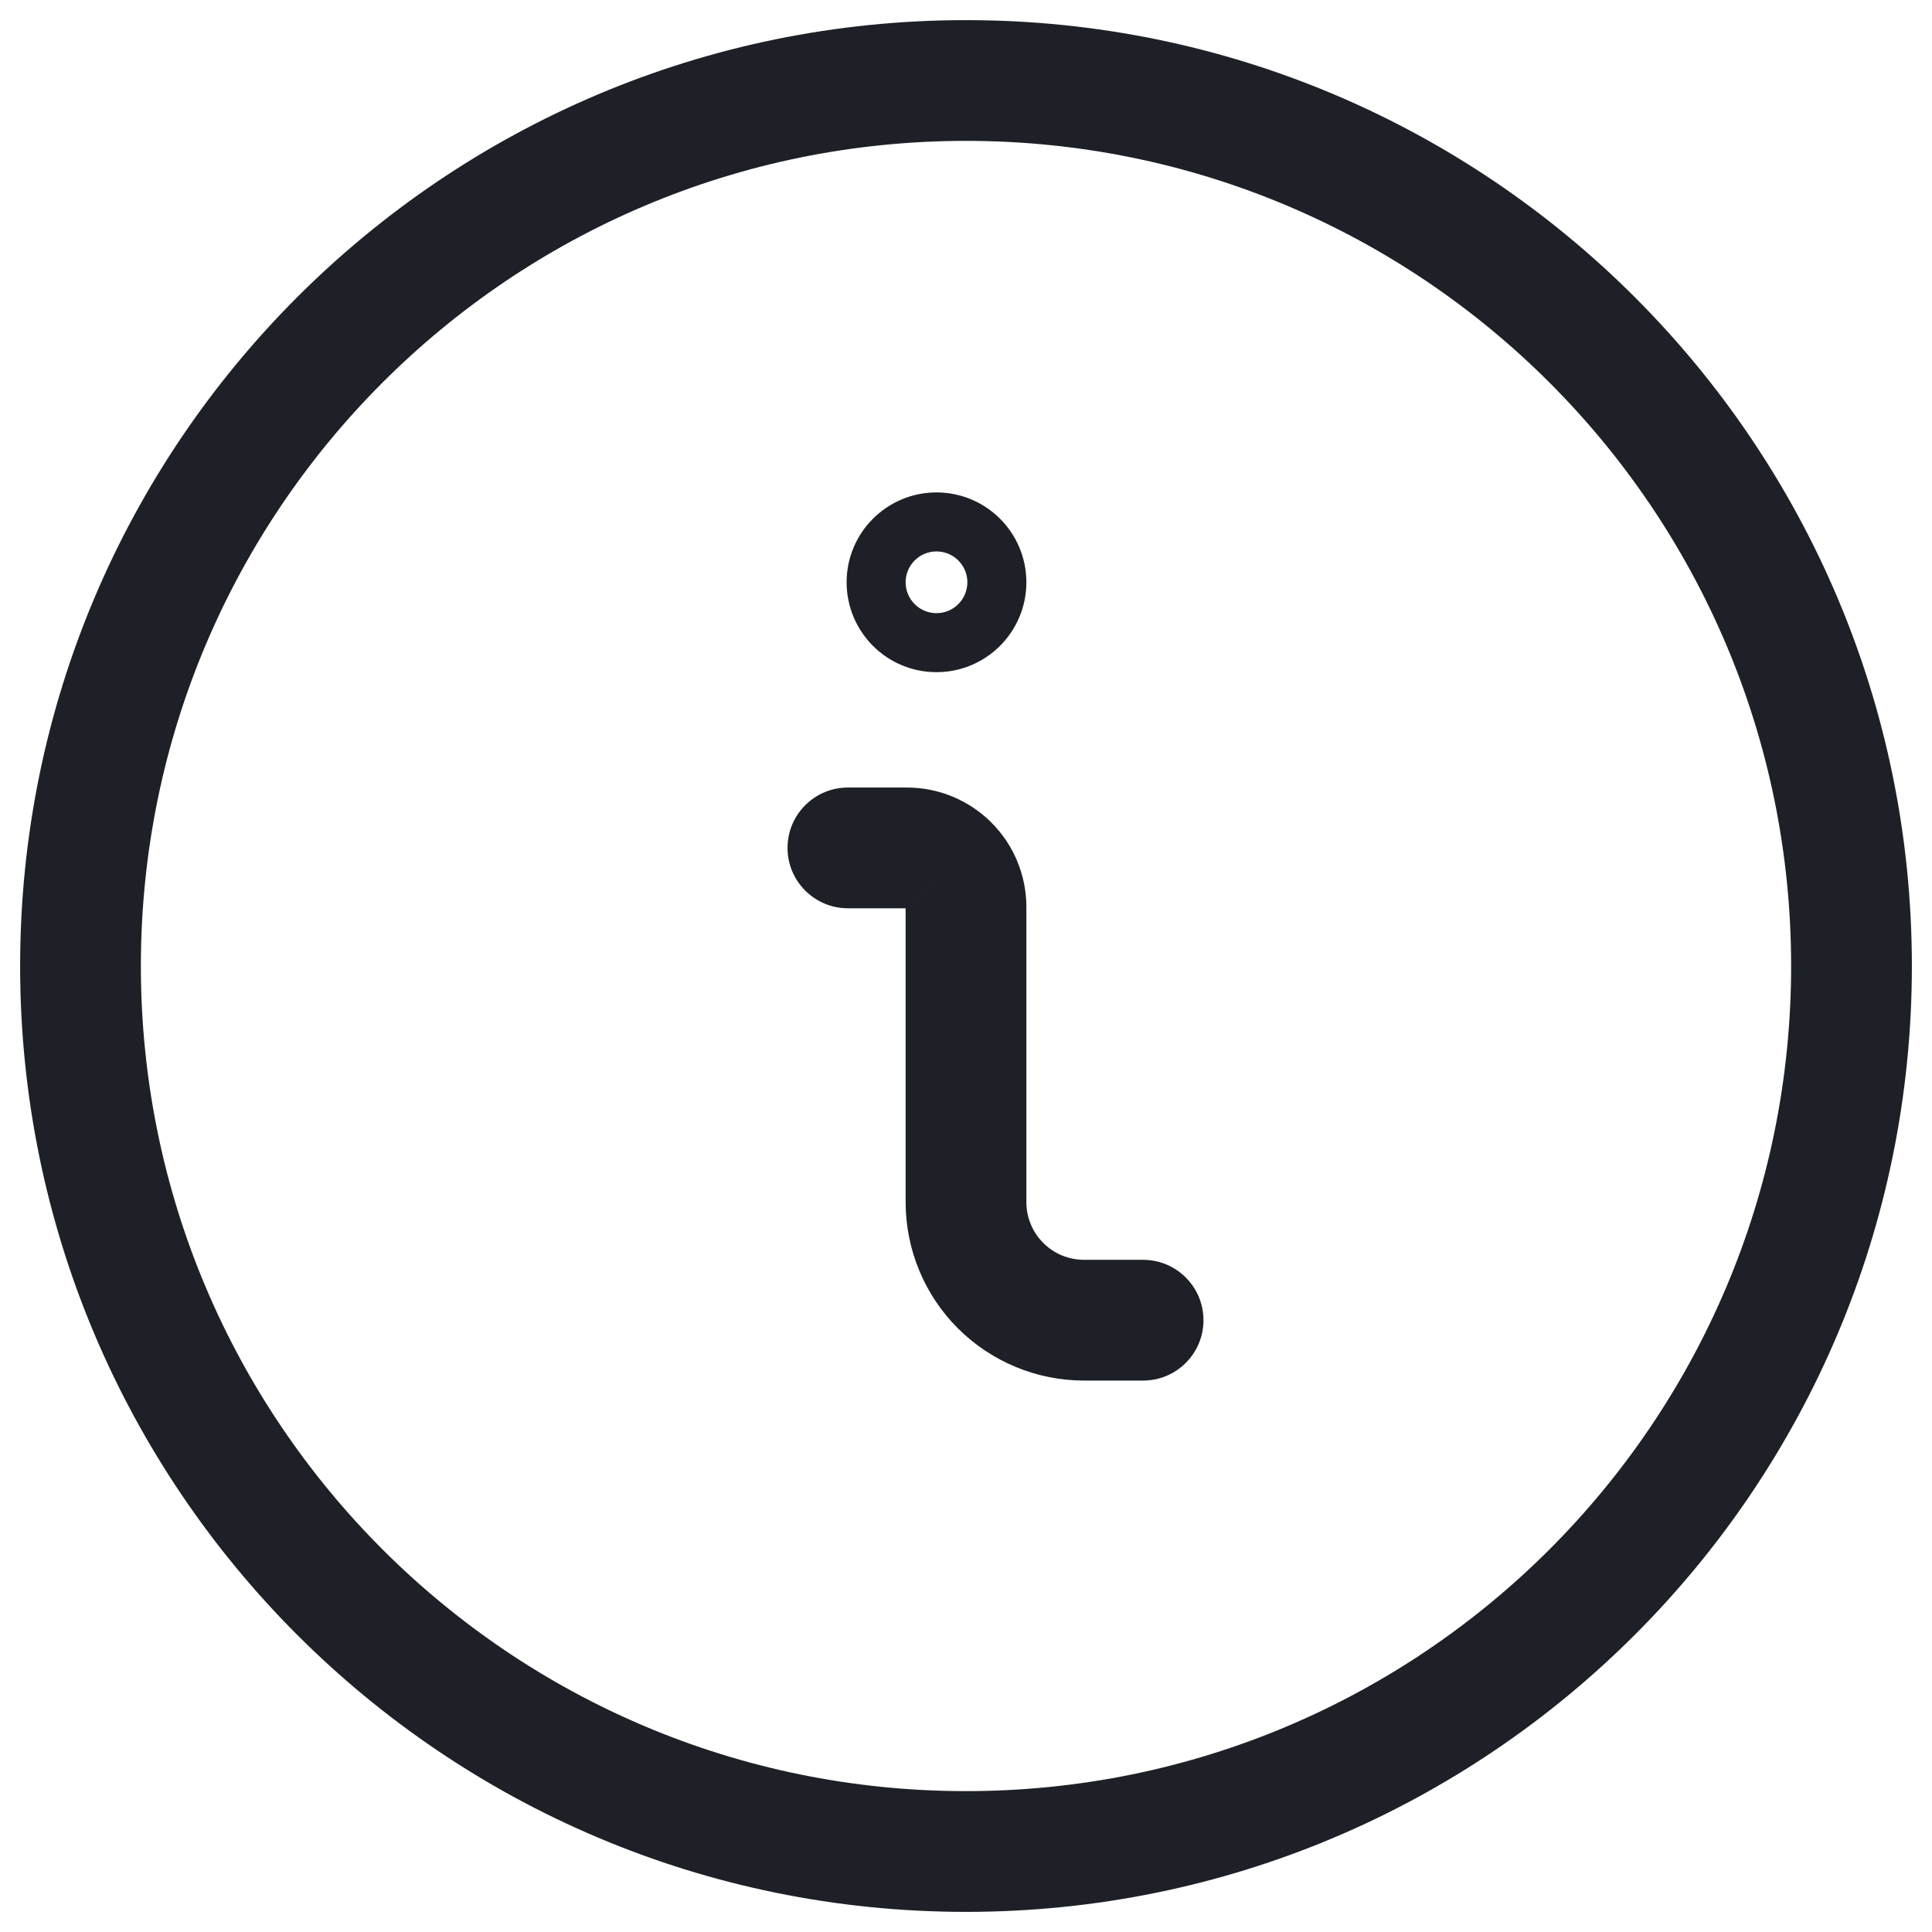
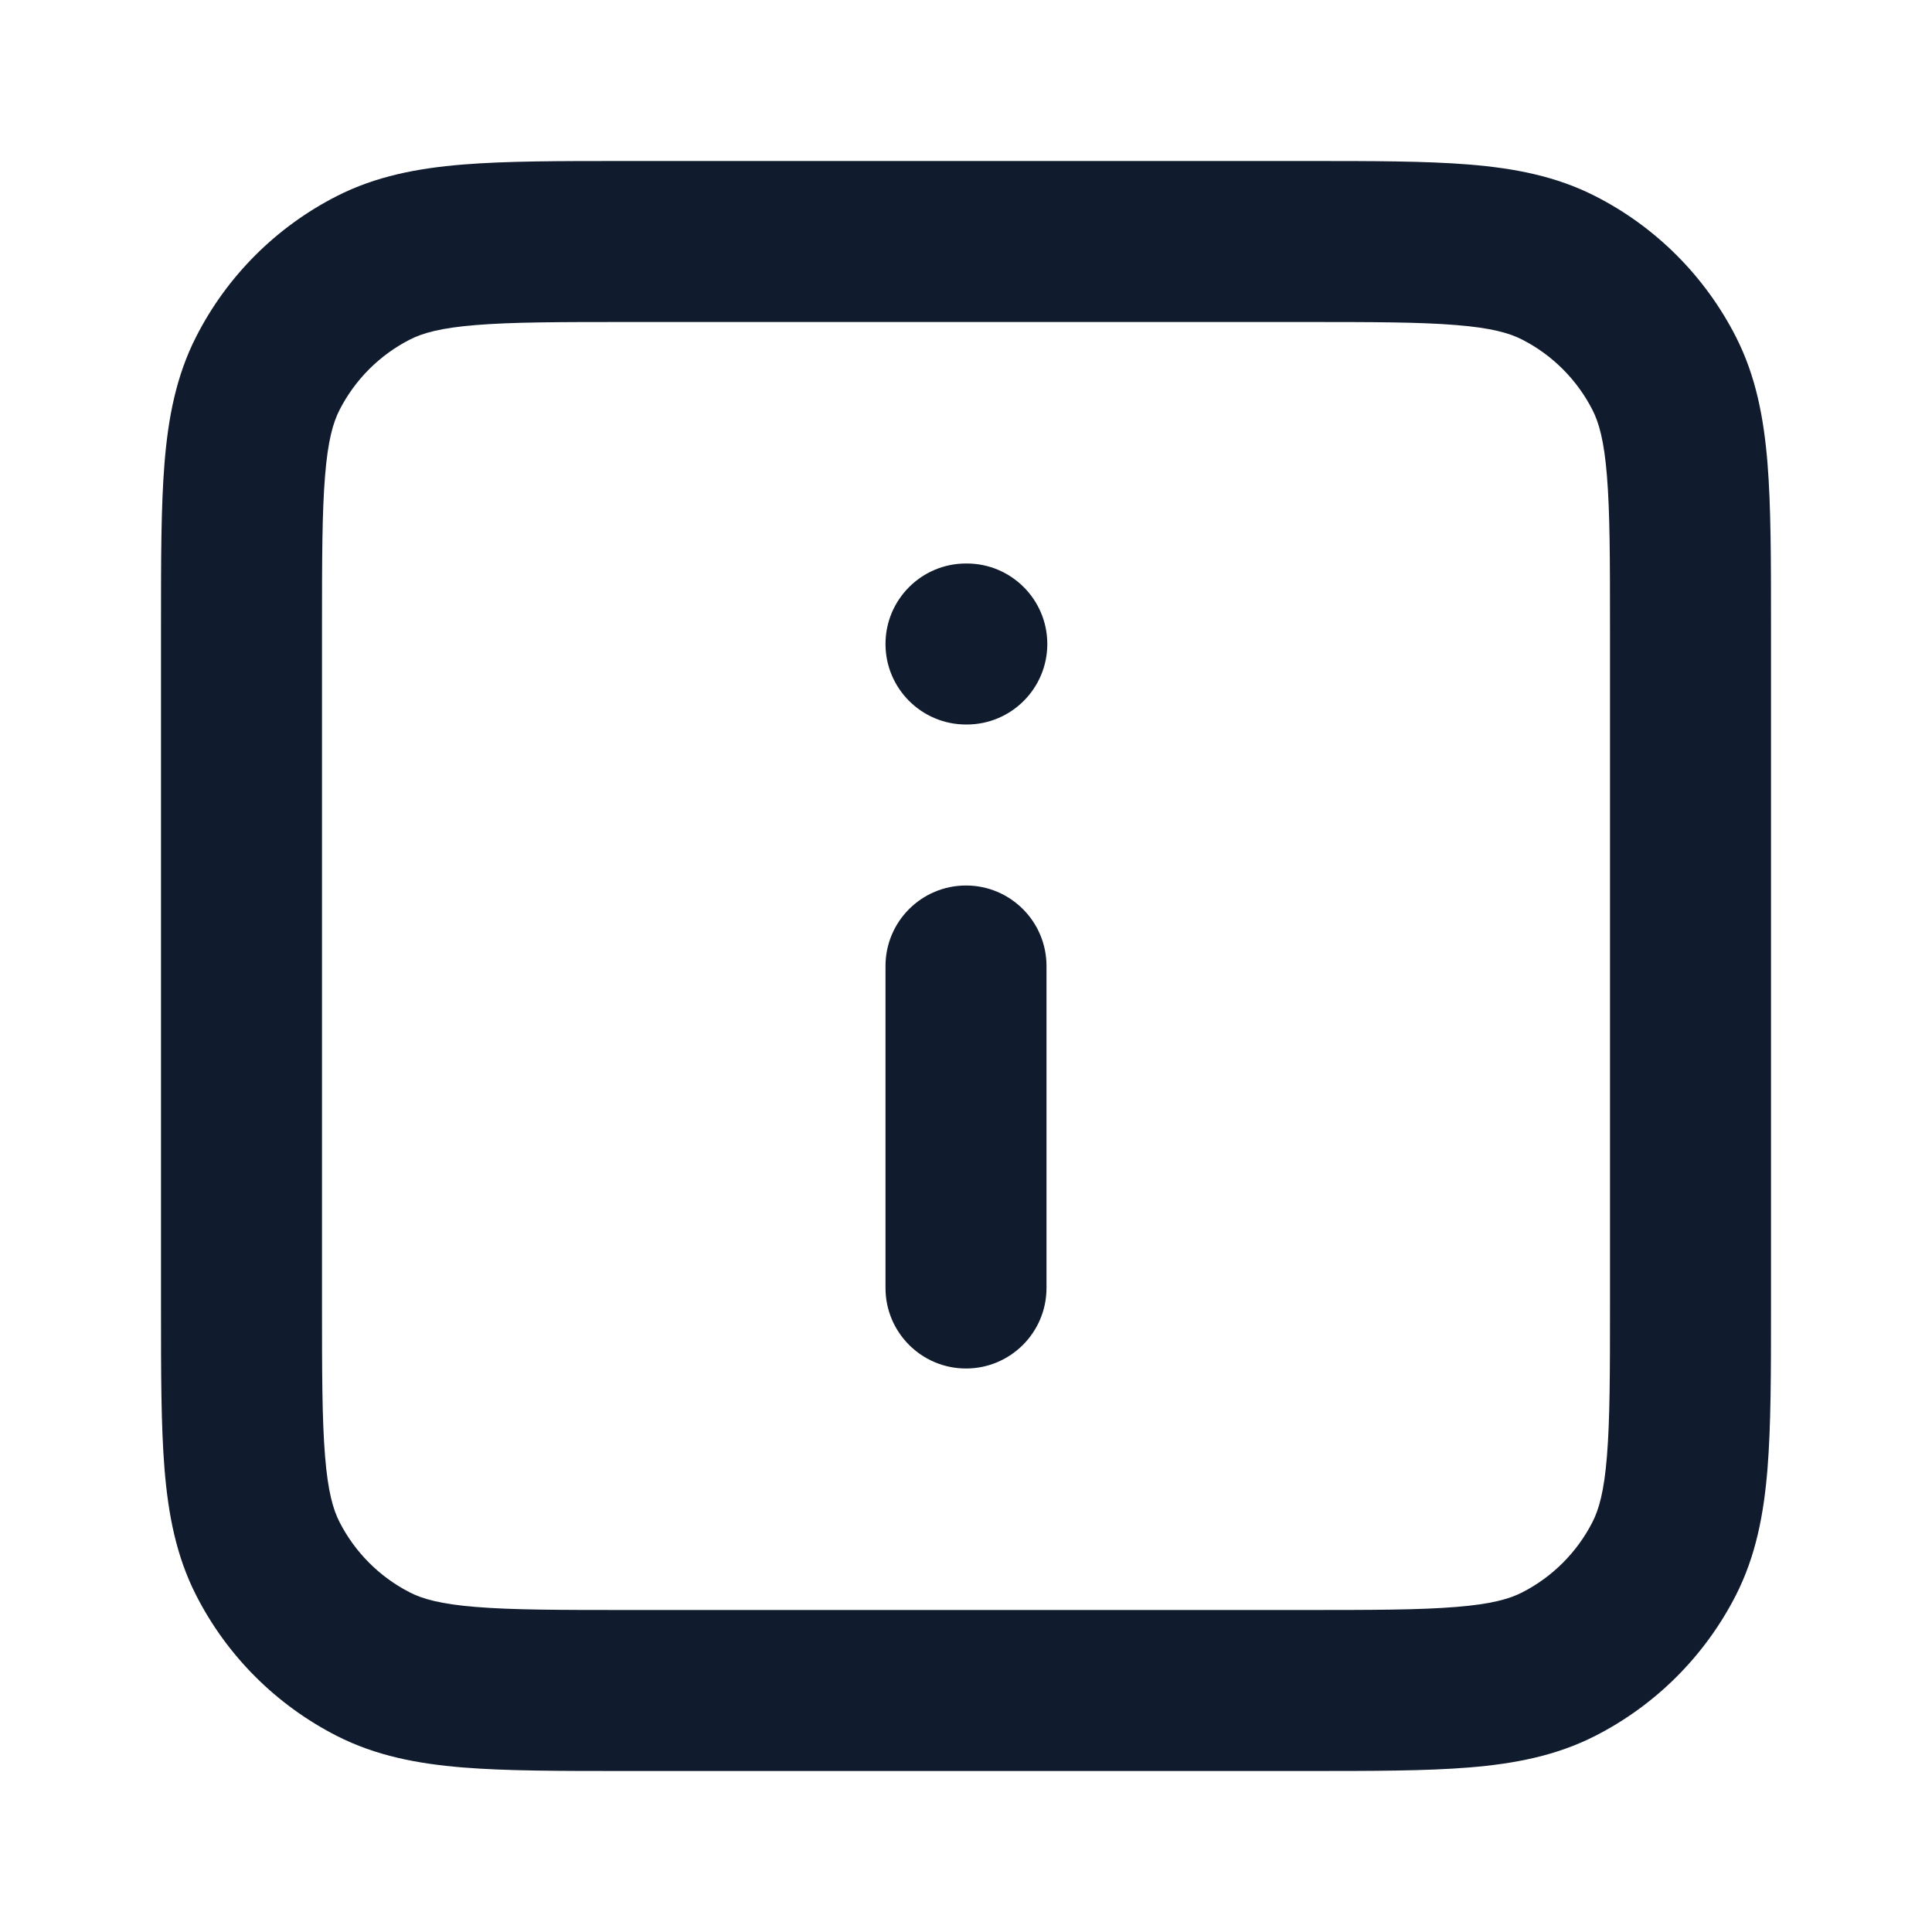
<svg xmlns="http://www.w3.org/2000/svg" width="24" height="24" viewBox="0 0 24 24" fill="none">
-   <path d="M14.2 17.15C14.614 17.15 14.95 16.814 14.95 16.4C14.95 15.986 14.614 15.65 14.2 15.65V17.15ZM11.785 10.748L11.255 11.278L11.255 11.279L11.785 10.748ZM10.533 9.783C10.119 9.783 9.783 10.119 9.783 10.533C9.783 10.947 10.119 11.283 10.533 11.283V9.783ZM14.2 15.65H13.467V17.15H14.2V15.65ZM13.467 15.65C13.277 15.65 13.094 15.575 12.96 15.44L11.899 16.501C12.315 16.916 12.879 17.15 13.467 17.15V15.65ZM12.96 15.44C12.825 15.306 12.75 15.123 12.75 14.933H11.25C11.25 15.521 11.483 16.085 11.899 16.501L12.96 15.44ZM12.75 14.933V11.267H11.25V14.933H12.75ZM12.75 11.267C12.75 10.873 12.594 10.496 12.315 10.218L11.255 11.279C11.252 11.275 11.25 11.271 11.25 11.267H12.75ZM12.316 10.218C12.037 9.94 11.66 9.783 11.267 9.783V11.283C11.262 11.283 11.258 11.282 11.255 11.278L12.316 10.218ZM11.267 9.783H10.533V11.283H11.267V9.783ZM11.633 6.85C11.845 6.85 12.017 7.022 12.017 7.233H10.517C10.517 7.85 11.017 8.35 11.633 8.35V6.85ZM12.017 7.233C12.017 7.445 11.845 7.617 11.633 7.617V6.117C11.017 6.117 10.517 6.617 10.517 7.233H12.017ZM11.633 8.35C12.25 8.35 12.75 7.85 12.75 7.233H11.25C11.25 7.022 11.422 6.85 11.633 6.85V8.35ZM12.75 7.233C12.75 6.617 12.25 6.117 11.633 6.117V7.617C11.422 7.617 11.25 7.445 11.25 7.233H12.75ZM12 23.75C18.489 23.75 23.75 18.489 23.75 12H22.25C22.25 17.661 17.661 22.25 12 22.25V23.75ZM23.75 12C23.75 5.511 18.489 0.25 12 0.25V1.75C17.661 1.75 22.25 6.339 22.25 12H23.75ZM12 0.25C5.511 0.25 0.25 5.511 0.25 12H1.75C1.75 6.339 6.339 1.75 12 1.75V0.25ZM0.25 12C0.25 18.489 5.511 23.75 12 23.75V22.25C6.339 22.25 1.75 17.661 1.75 12H0.25Z" fill="#1D2127" />
+   <path fill-rule="evenodd" clip-rule="evenodd" d="M7.759 2H16.241C17.046 2 17.711 2 18.252 2.044C18.814 2.09 19.331 2.189 19.816 2.436C20.569 2.819 21.18 3.431 21.564 4.184C21.811 4.669 21.91 5.186 21.956 5.748C22 6.289 22 6.954 22 7.759V16.241C22 17.046 22 17.711 21.956 18.252C21.91 18.814 21.811 19.331 21.564 19.816C21.18 20.569 20.569 21.18 19.816 21.564C19.331 21.811 18.814 21.91 18.252 21.956C17.711 22 17.046 22 16.241 22H7.759C6.954 22 6.289 22 5.748 21.956C5.186 21.91 4.669 21.811 4.184 21.564C3.431 21.18 2.819 20.569 2.436 19.816C2.189 19.331 2.09 18.814 2.044 18.252C2 17.711 2 17.046 2 16.241V7.759C2 6.954 2 6.289 2.044 5.748C2.09 5.186 2.189 4.669 2.436 4.184C2.819 3.431 3.431 2.819 4.184 2.436C4.669 2.189 5.186 2.09 5.748 2.044C6.289 2 6.954 2 7.759 2ZM5.911 4.038C5.473 4.073 5.248 4.138 5.092 4.218C4.716 4.41 4.41 4.716 4.218 5.092C4.138 5.248 4.073 5.473 4.038 5.911C4.001 6.361 4 6.943 4 7.8V16.2C4 17.057 4.001 17.639 4.038 18.089C4.073 18.527 4.138 18.752 4.218 18.908C4.41 19.284 4.716 19.59 5.092 19.782C5.248 19.862 5.473 19.927 5.911 19.962C6.361 19.999 6.943 20 7.8 20H16.2C17.057 20 17.639 19.999 18.089 19.962C18.527 19.927 18.752 19.862 18.908 19.782C19.284 19.59 19.59 19.284 19.782 18.908C19.862 18.752 19.927 18.527 19.962 18.089C19.999 17.639 20 17.057 20 16.2V7.8C20 6.943 19.999 6.361 19.962 5.911C19.927 5.473 19.862 5.248 19.782 5.092C19.59 4.716 19.284 4.41 18.908 4.218C18.752 4.138 18.527 4.073 18.089 4.038C17.639 4.001 17.057 4 16.2 4H7.8C6.943 4 6.361 4.001 5.911 4.038ZM11 8C11 7.448 11.448 7 12 7H12.01C12.562 7 13.01 7.448 13.01 8C13.01 8.552 12.562 9 12.01 9H12C11.448 9 11 8.552 11 8ZM12 11C12.552 11 13 11.448 13 12V16C13 16.552 12.552 17 12 17C11.448 17 11 16.552 11 16V12C11 11.448 11.448 11 12 11Z" fill="#101C2D" />
</svg>
